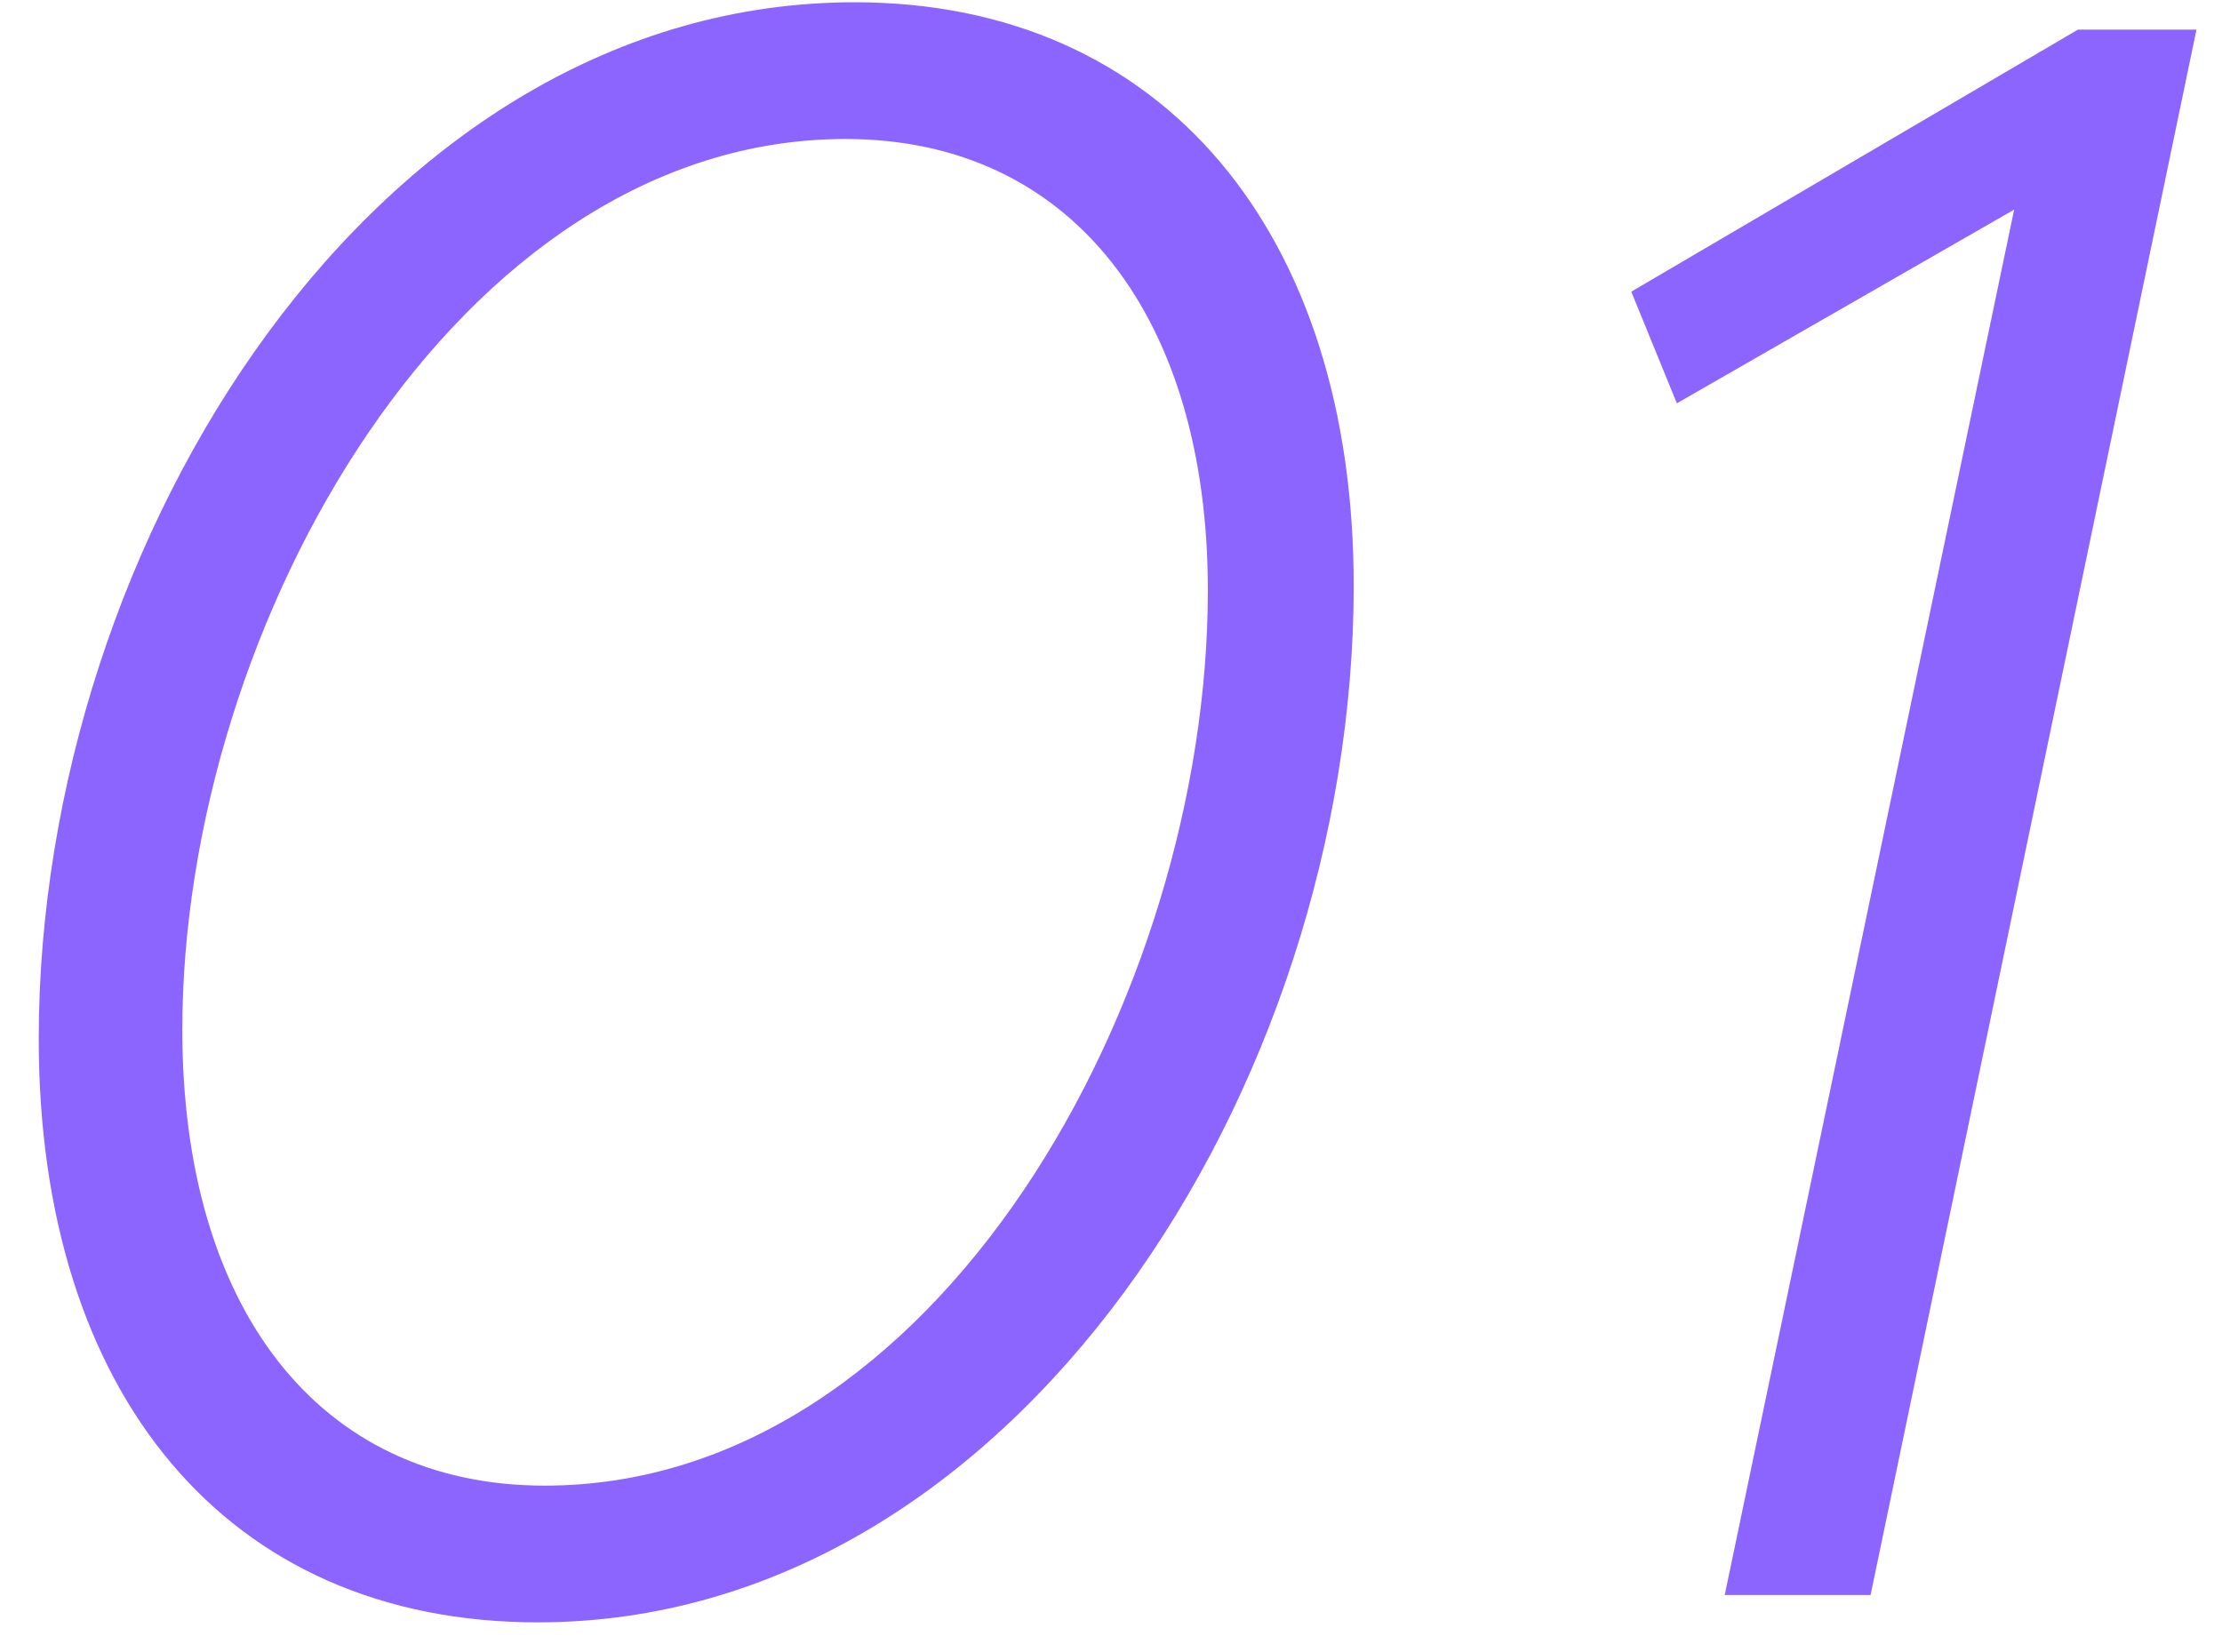
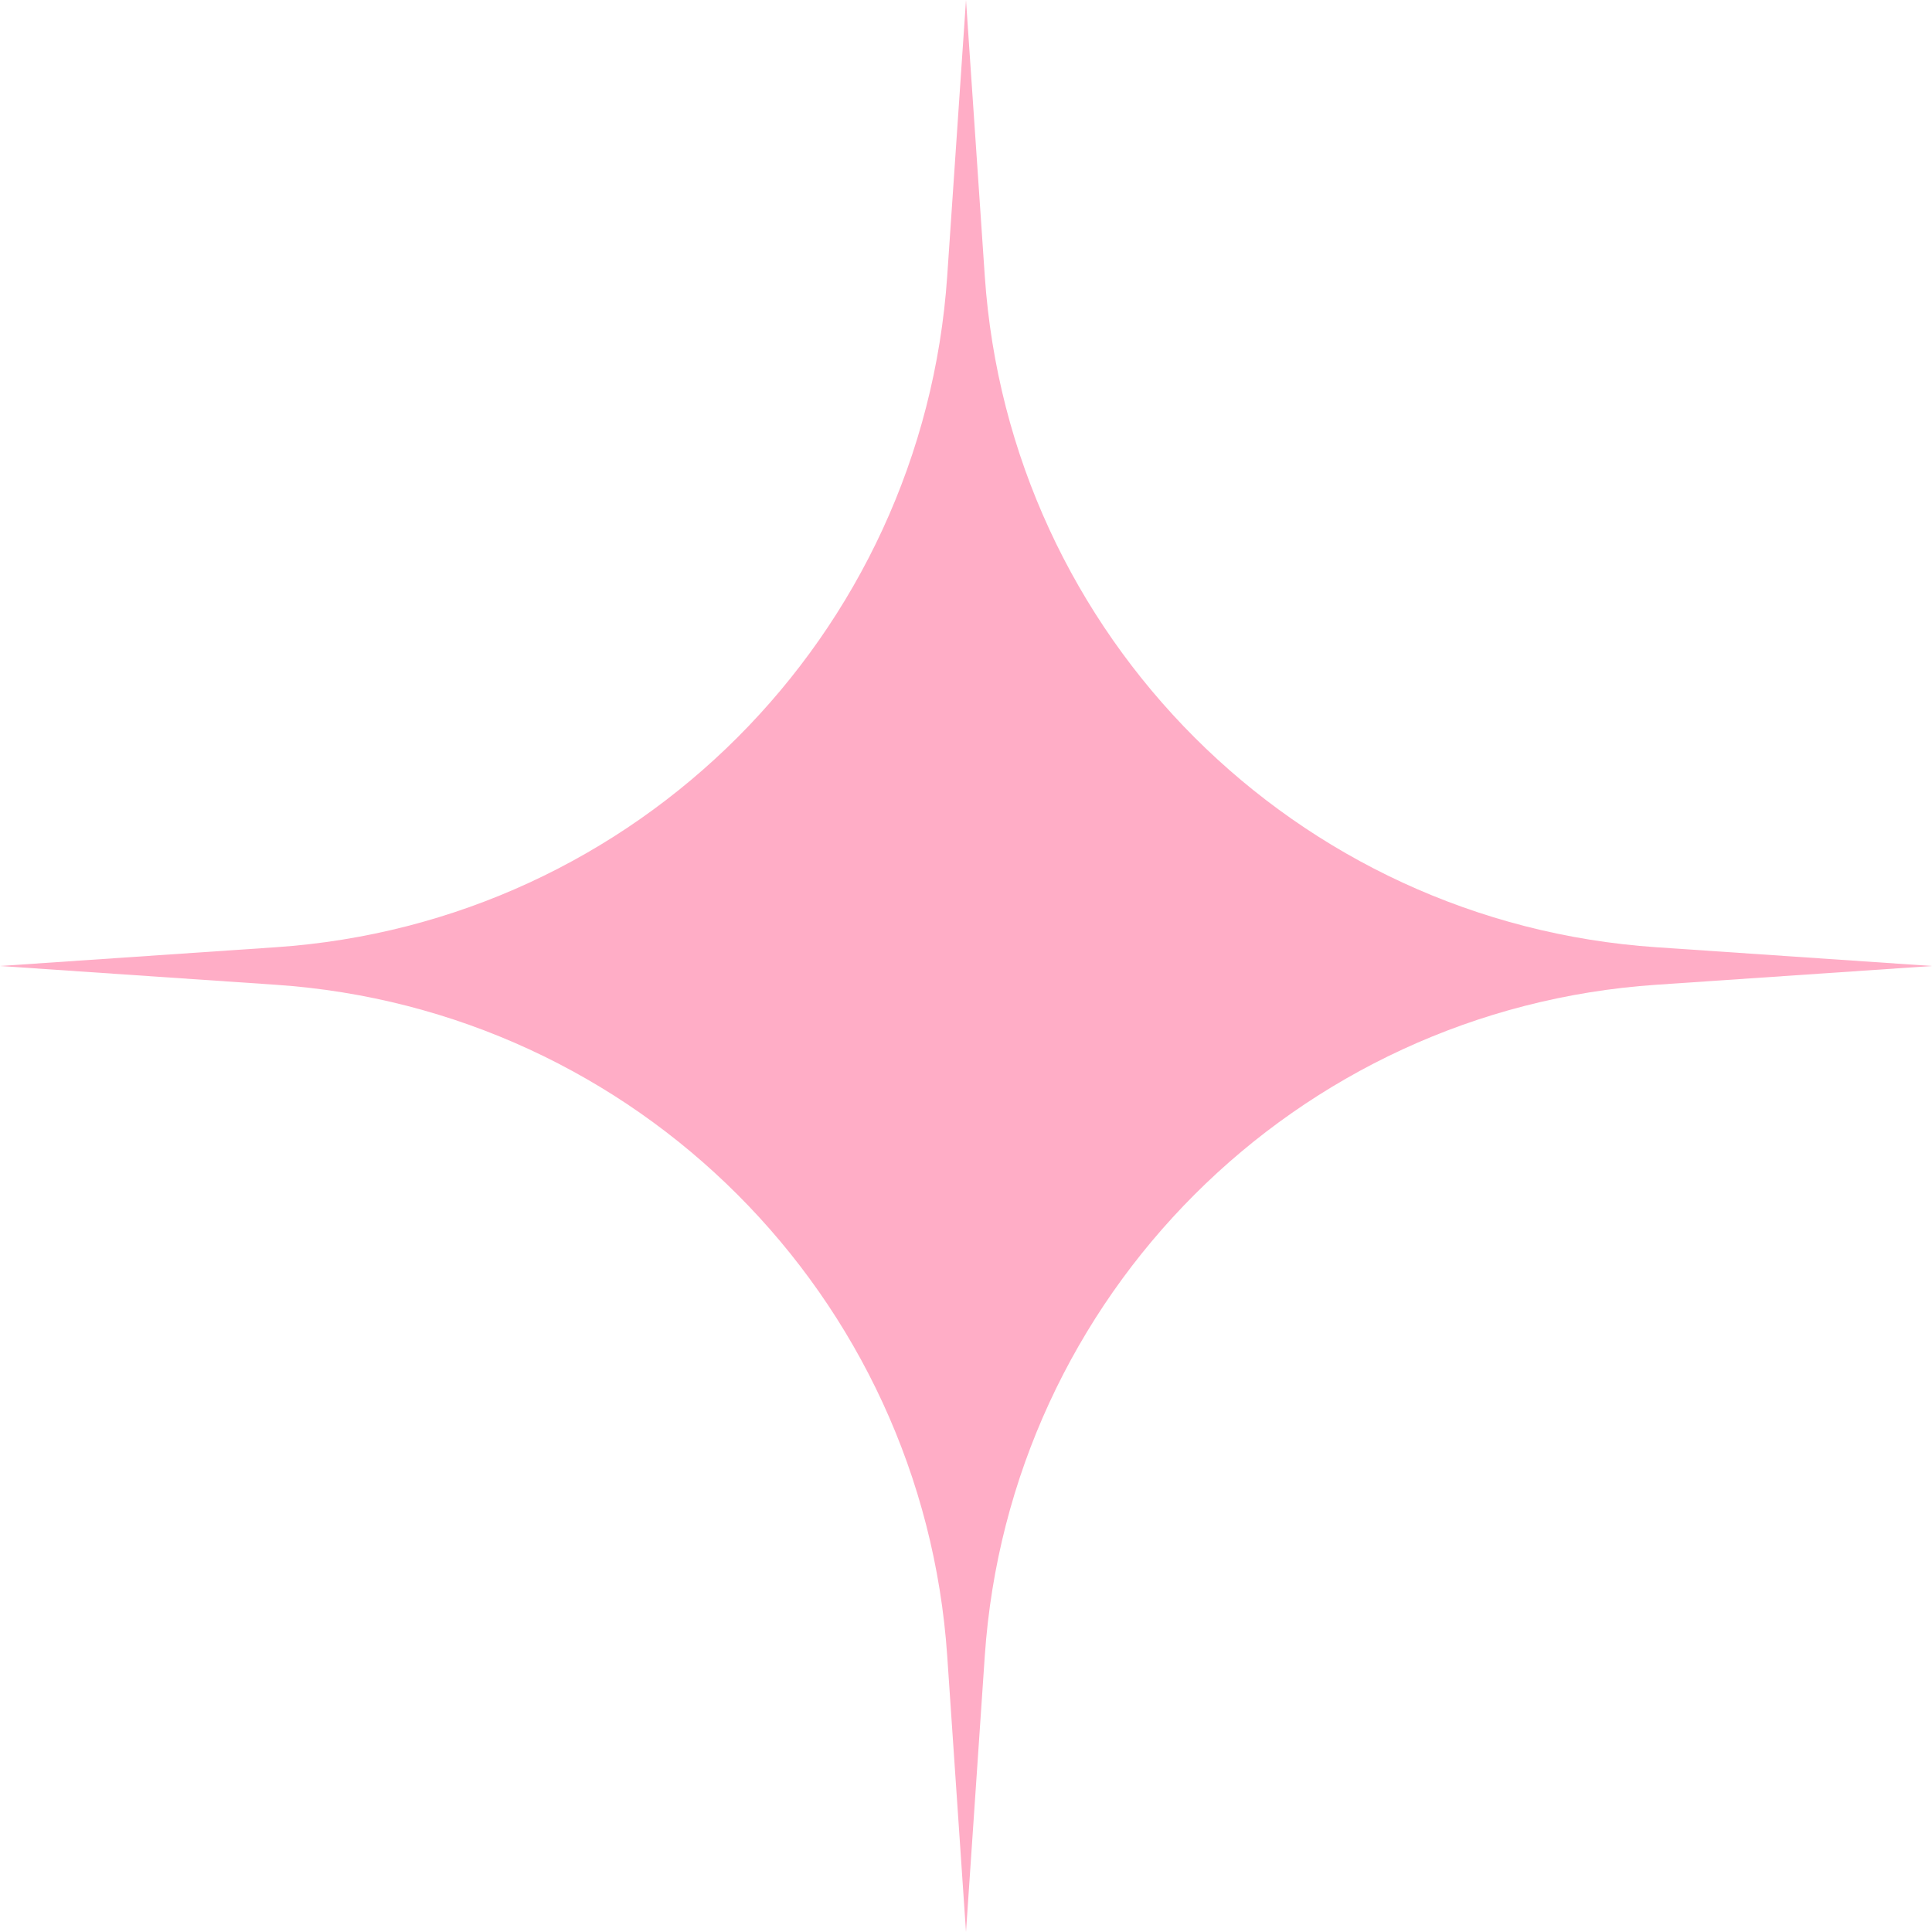
- <svg xmlns="http://www.w3.org/2000/svg" width="39" height="29" fill="none">
-   <path d="M9.44 28.48c8.36 0 14.32-9.4 14.32-18.2C23.76 4.12 20.44.04 15 .04 6.64.04.68 9.44.68 18.24c0 6.2 3.28 10.24 8.76 10.24zm.12-2.4c-4 0-6.36-3.16-6.36-8 0-7.12 4.84-15.64 11.64-15.64 4 0 6.36 3.16 6.36 7.92 0 7.16-4.76 15.72-11.64 15.72zM30.272 28h2.56L38.552.52h-2.08l-7.84 4.6.8 1.96 5.92-3.4L30.272 28z" fill="#8C64FF" />
+ <svg xmlns="http://www.w3.org/2000/svg" width="46" height="46" fill="none">
+   <path d="M23 0l.447 6.57c.582 8.574 7.409 15.4 15.984 15.983L46 23l-6.57.447c-8.574.582-15.4 7.409-15.983 15.984L23 46l-.447-6.57c-.582-8.574-7.409-15.4-15.984-15.983L0 23l6.57-.447c8.574-.582 15.4-7.409 15.983-15.984L23 0z" fill="#FFADC6" />
</svg>
